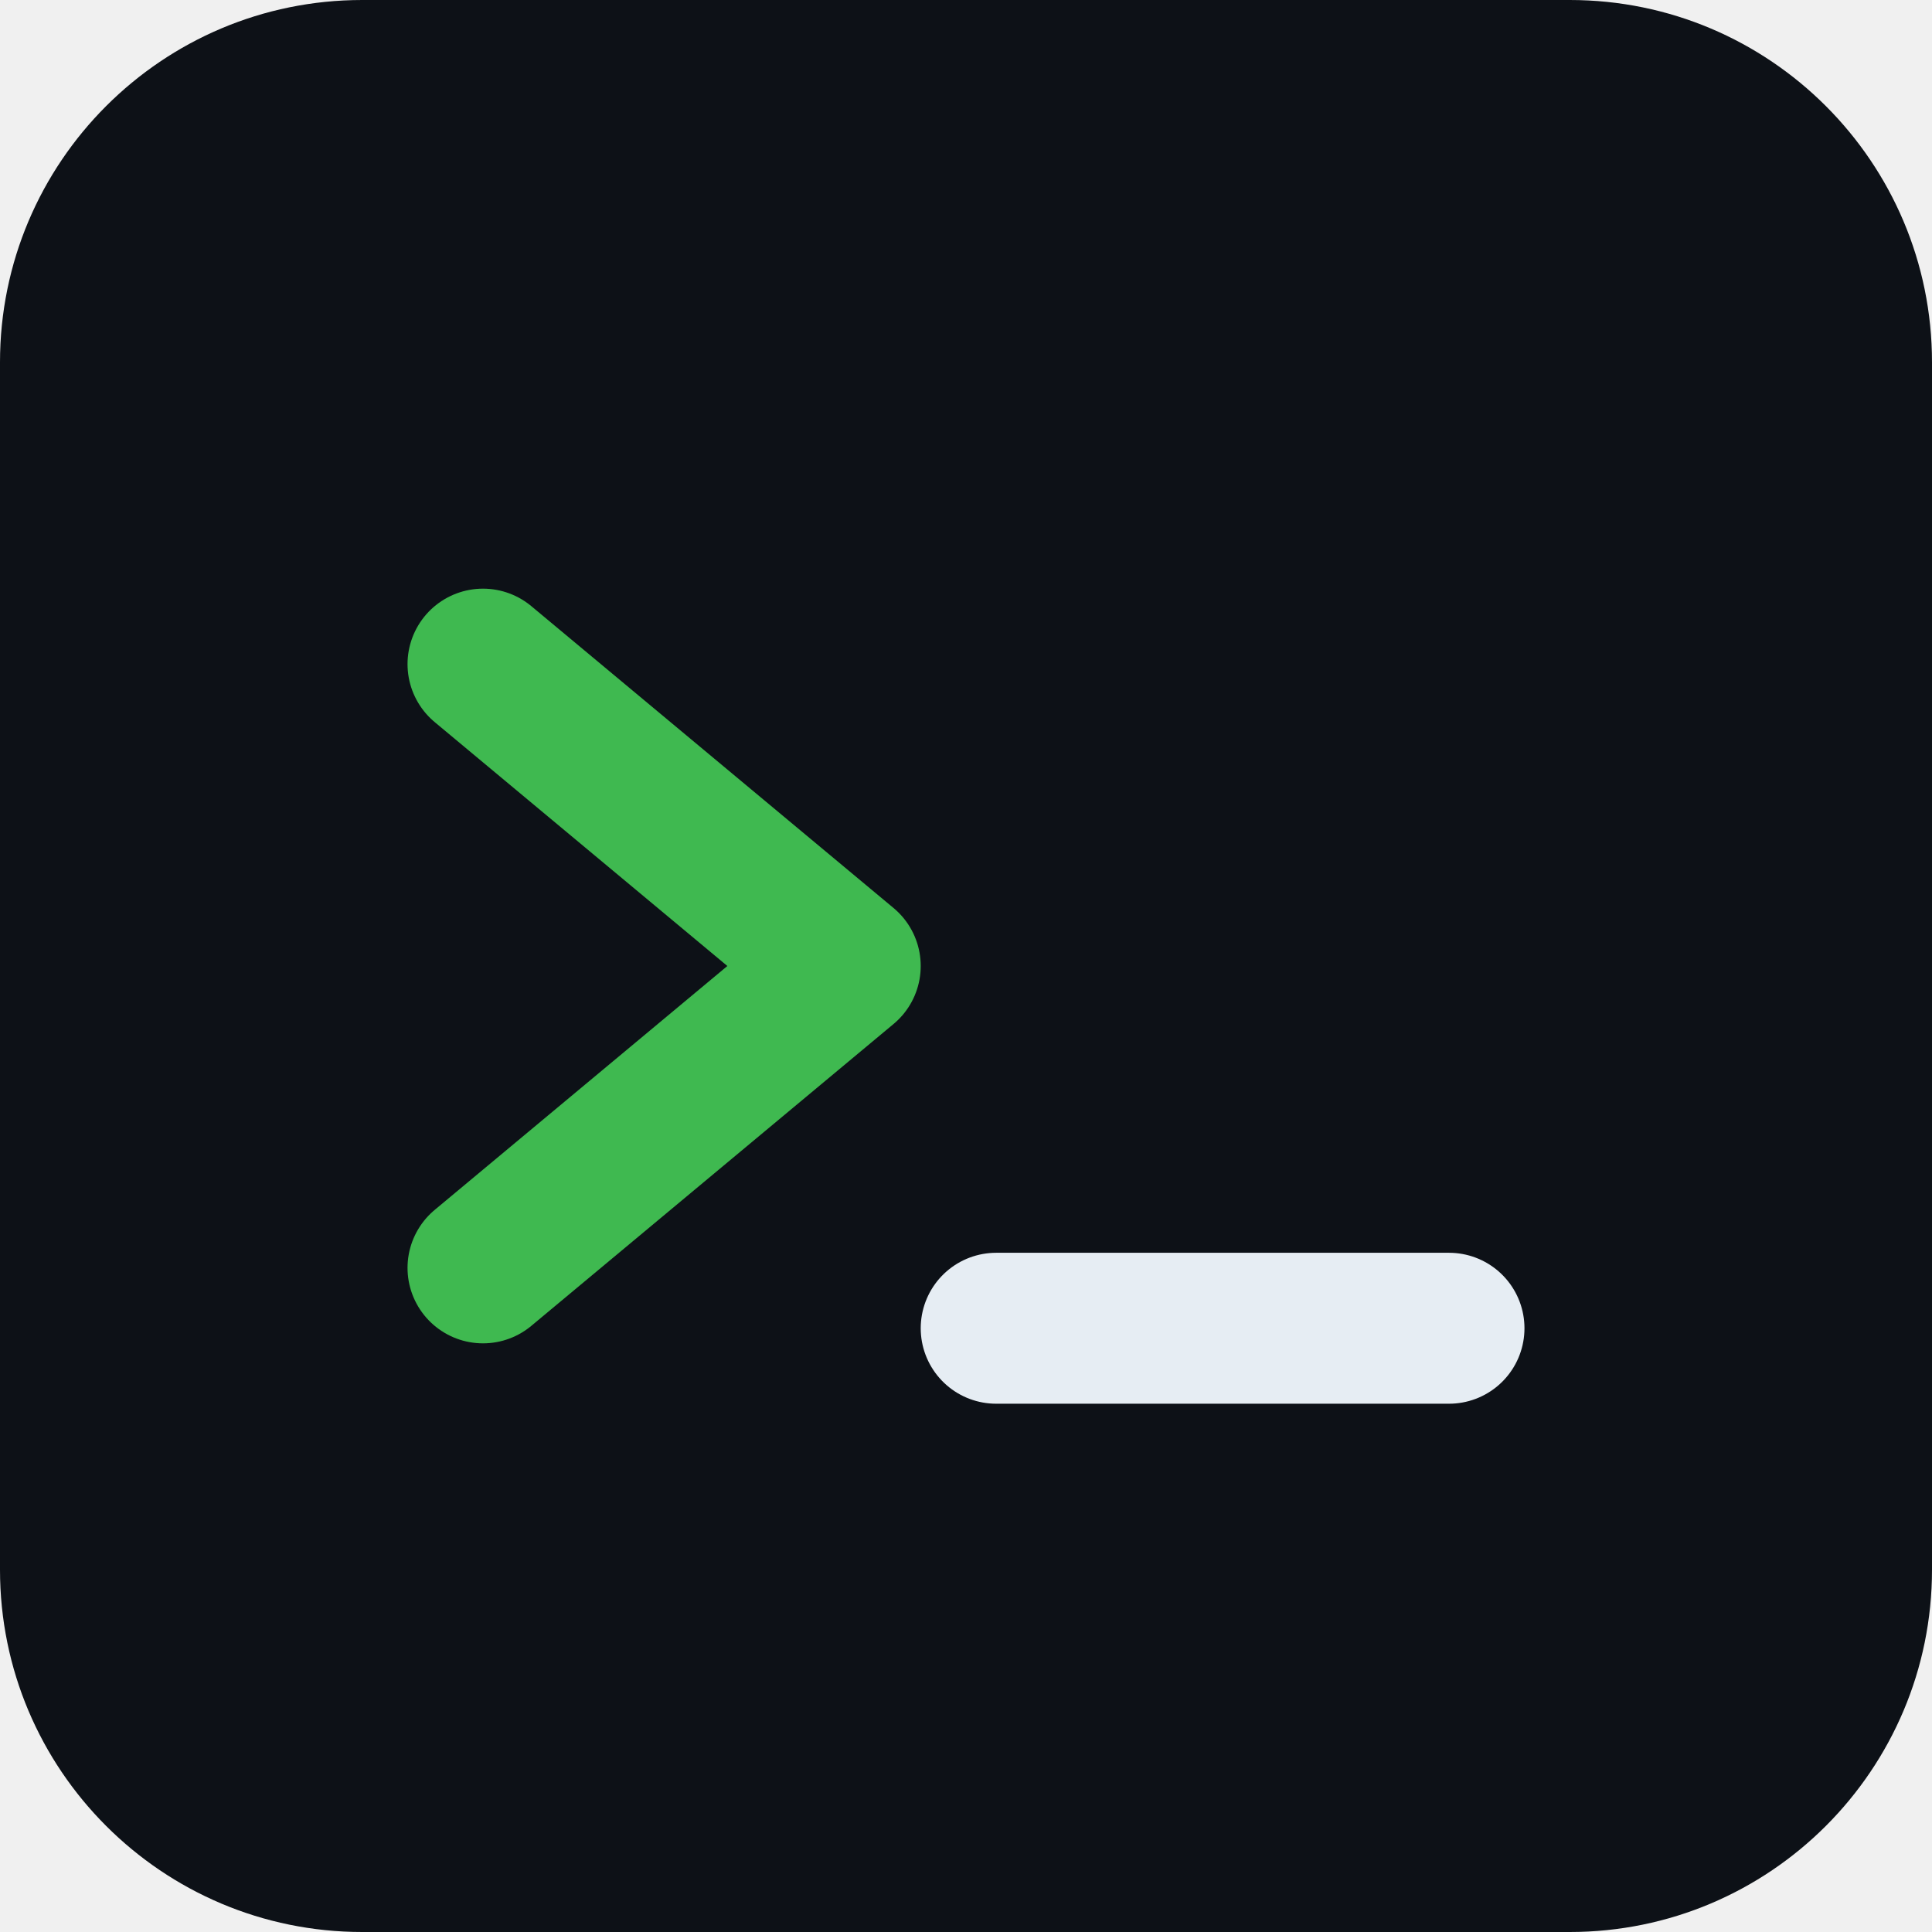
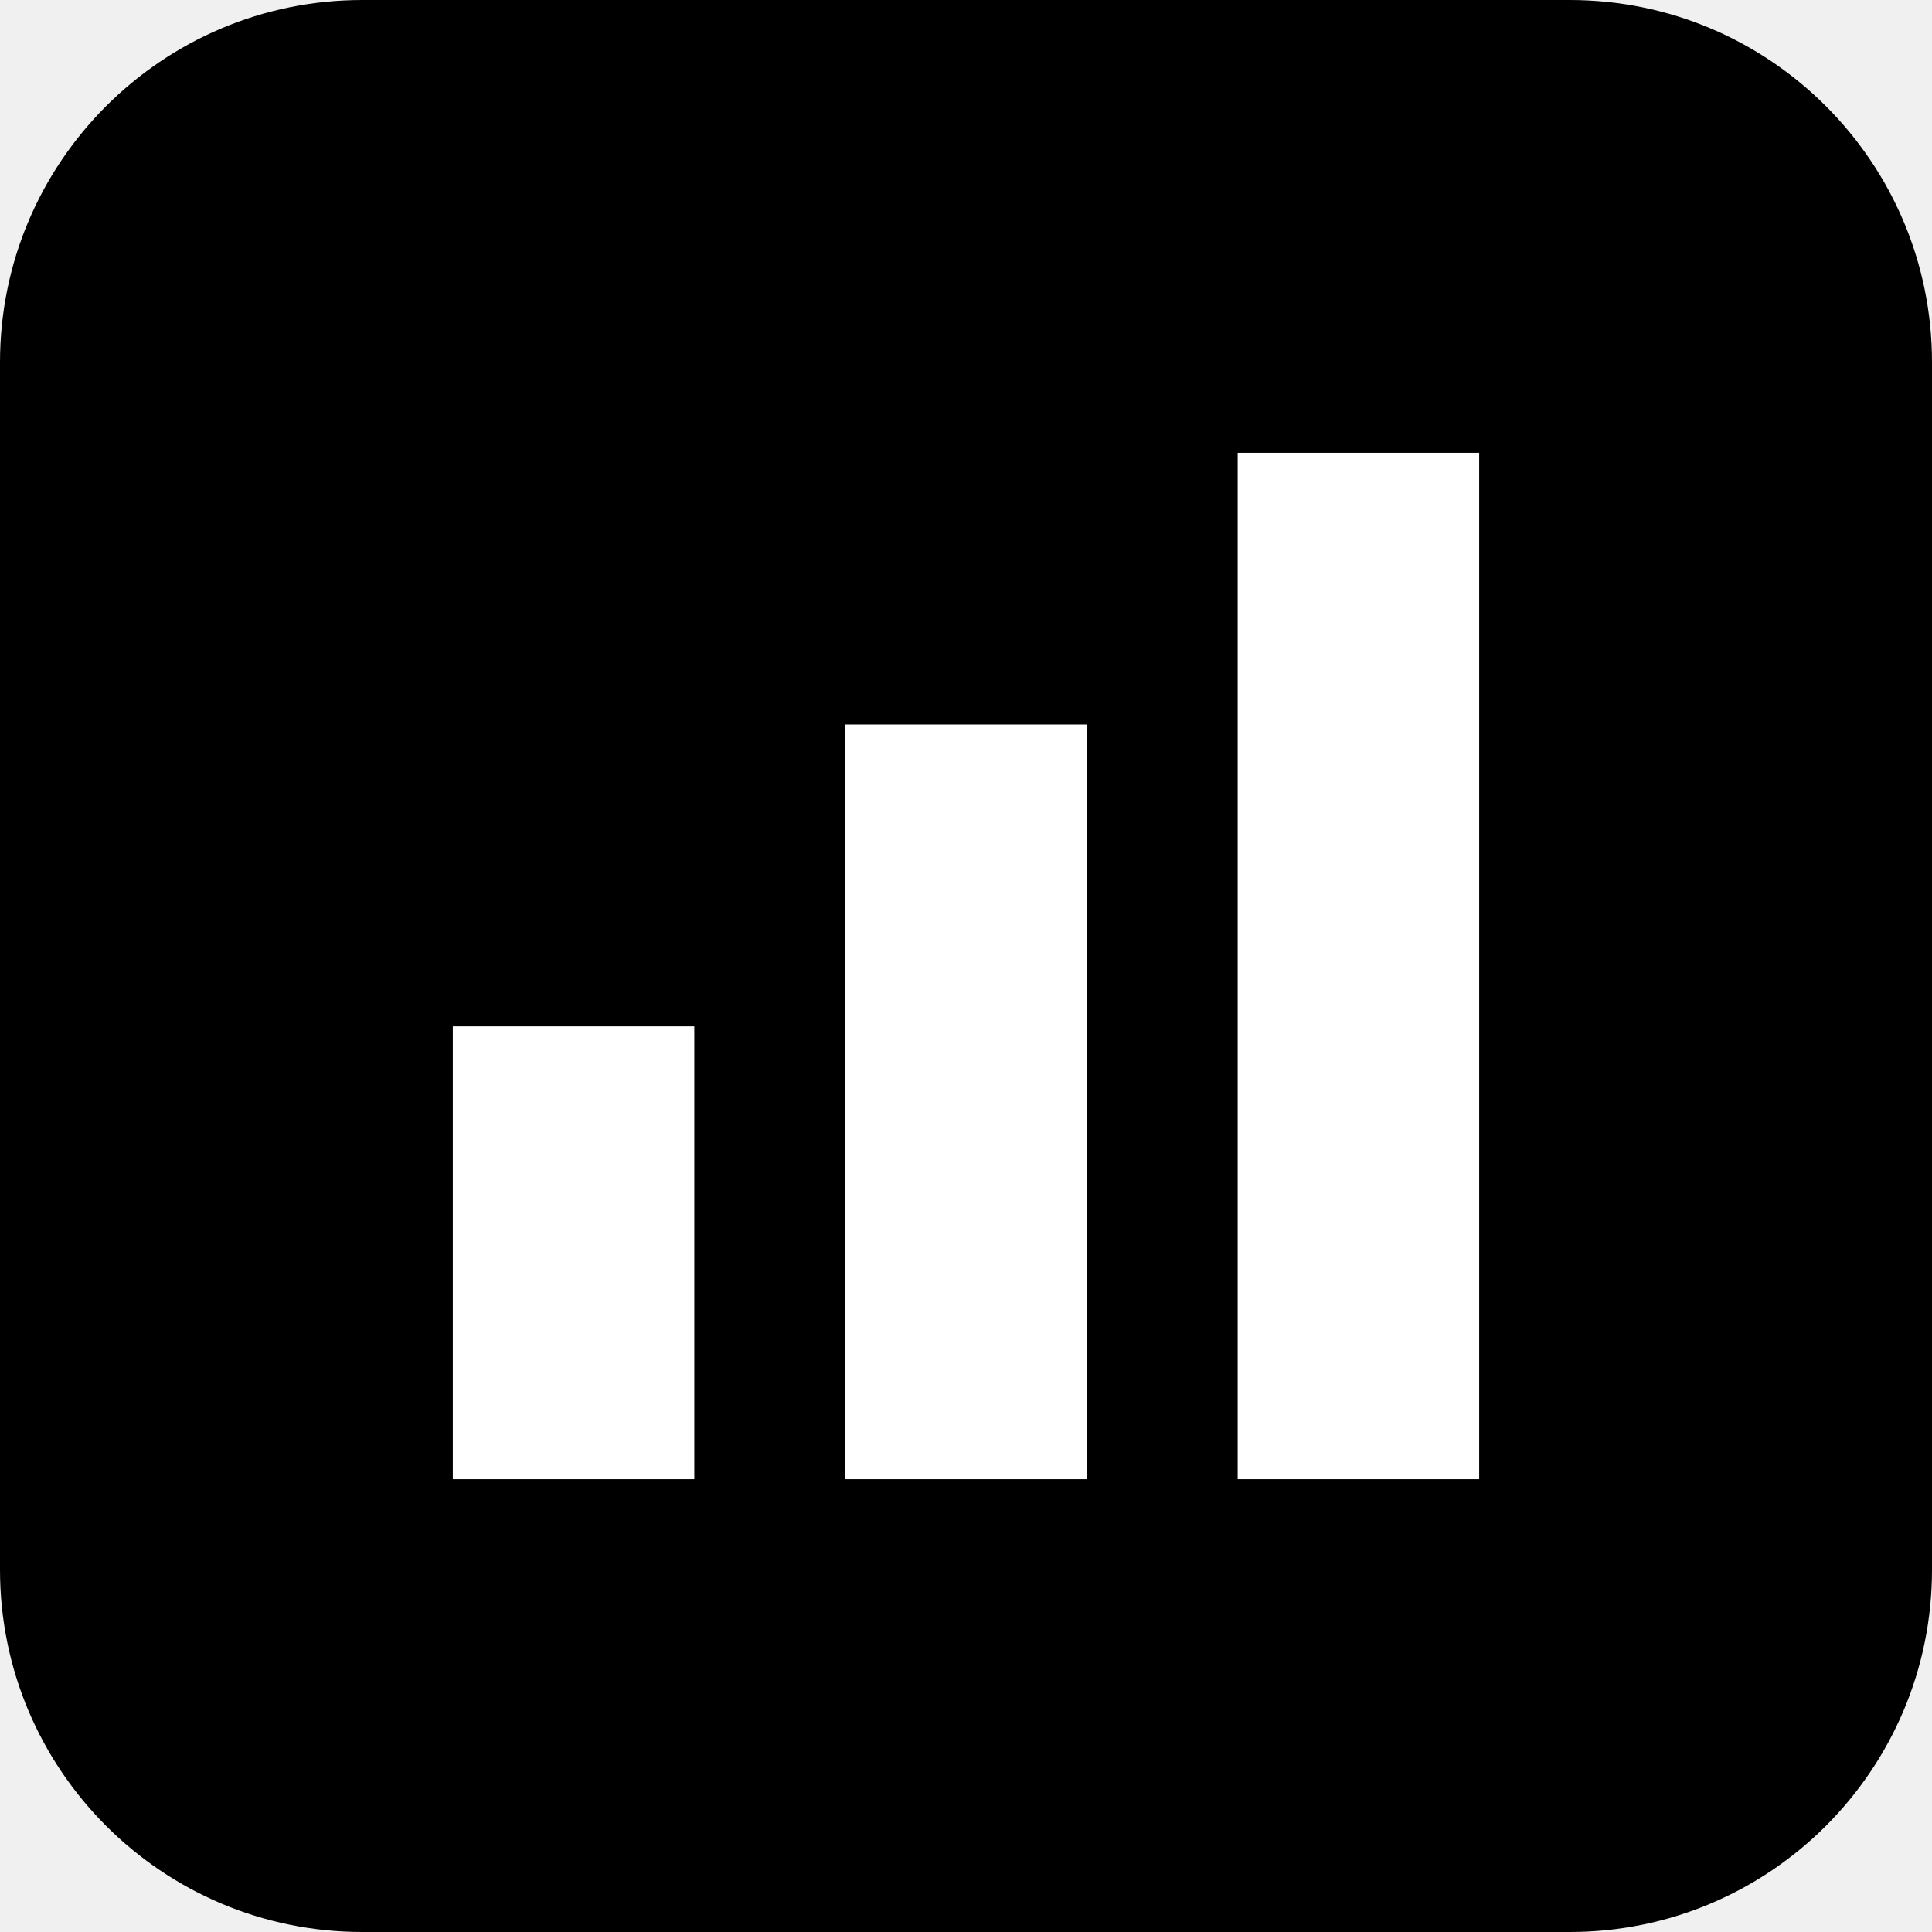
<svg xmlns="http://www.w3.org/2000/svg" viewBox="0 0 64 64">
-   <rect width="64" height="64" rx="12" fill="#0d1117" />
-   <path d="M16 22l12 10-12 10" fill="none" stroke="#3fb950" stroke-width="5" stroke-linecap="round" stroke-linejoin="round" />
-   <path d="M33 44h15" stroke="#e6edf3" stroke-width="5" stroke-linecap="round" />
+   <rect width="64" height="64" rx="12" fill="#000" />
+   <rect x="15" y="34" width="8" height="15" fill="#fff" />
+   <rect x="28" y="24" width="8" height="25" fill="#fff" />
+   <rect x="41" y="15" width="8" height="34" fill="#fff" />
</svg>
